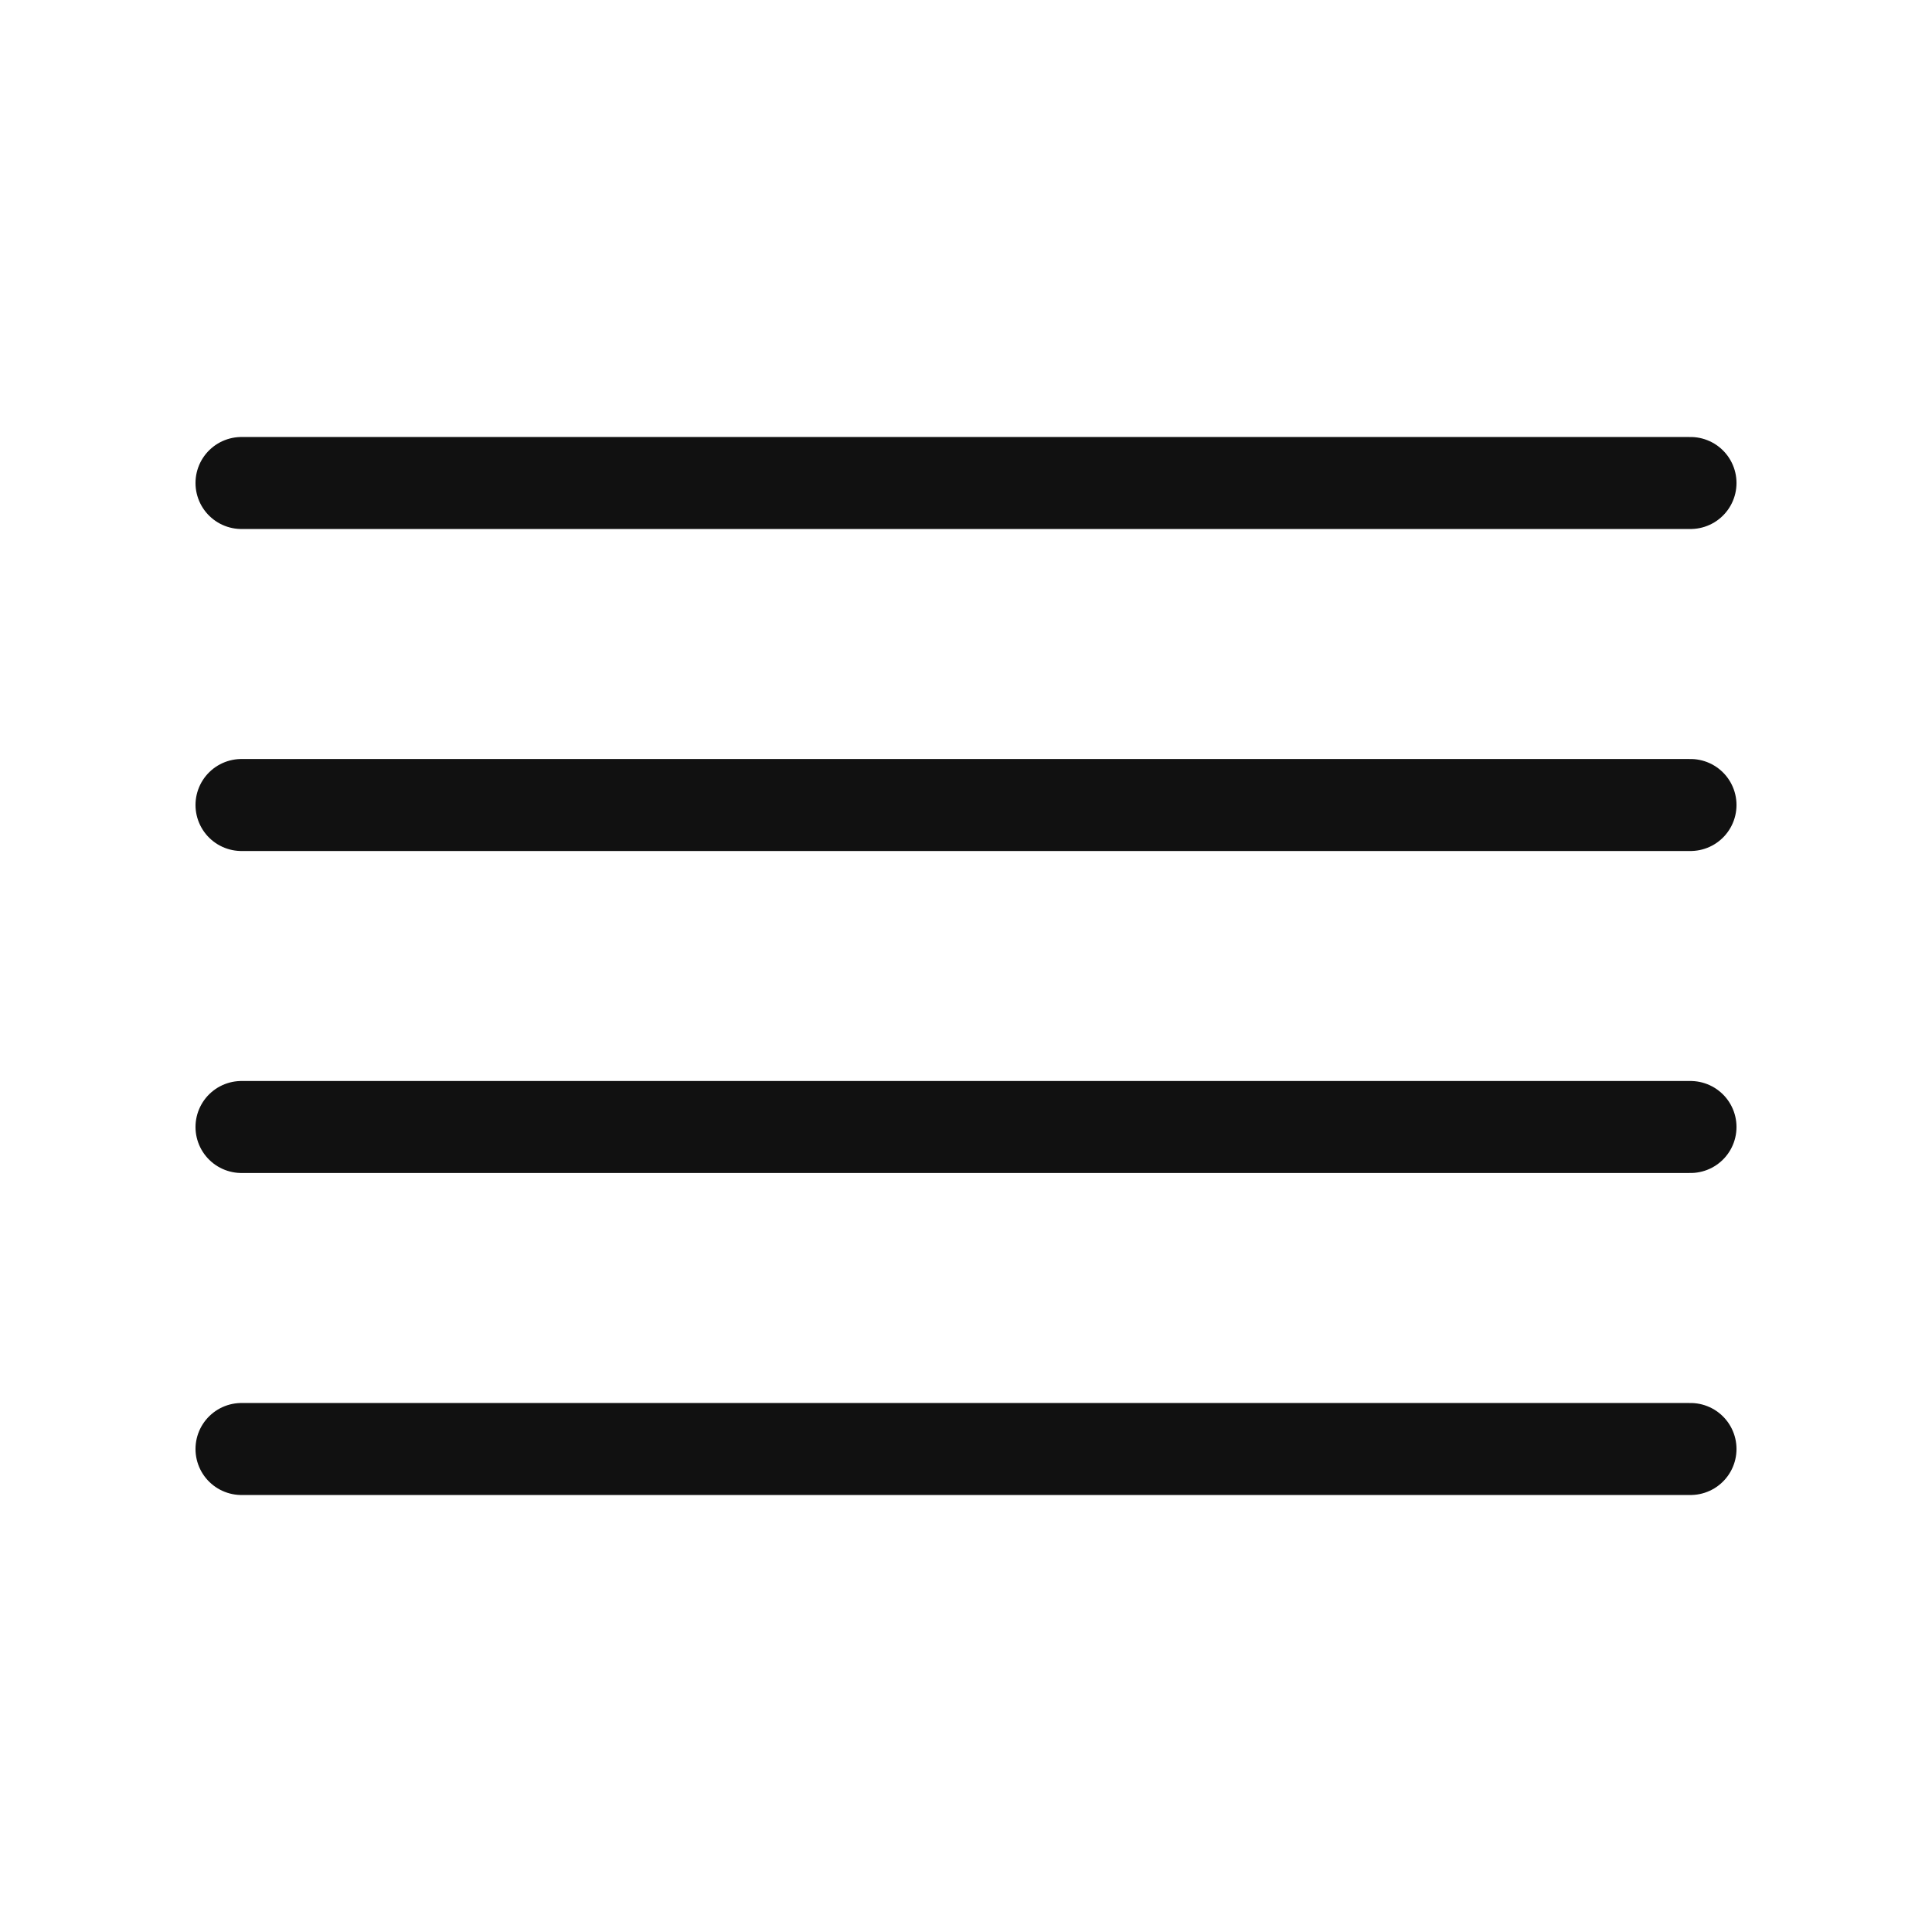
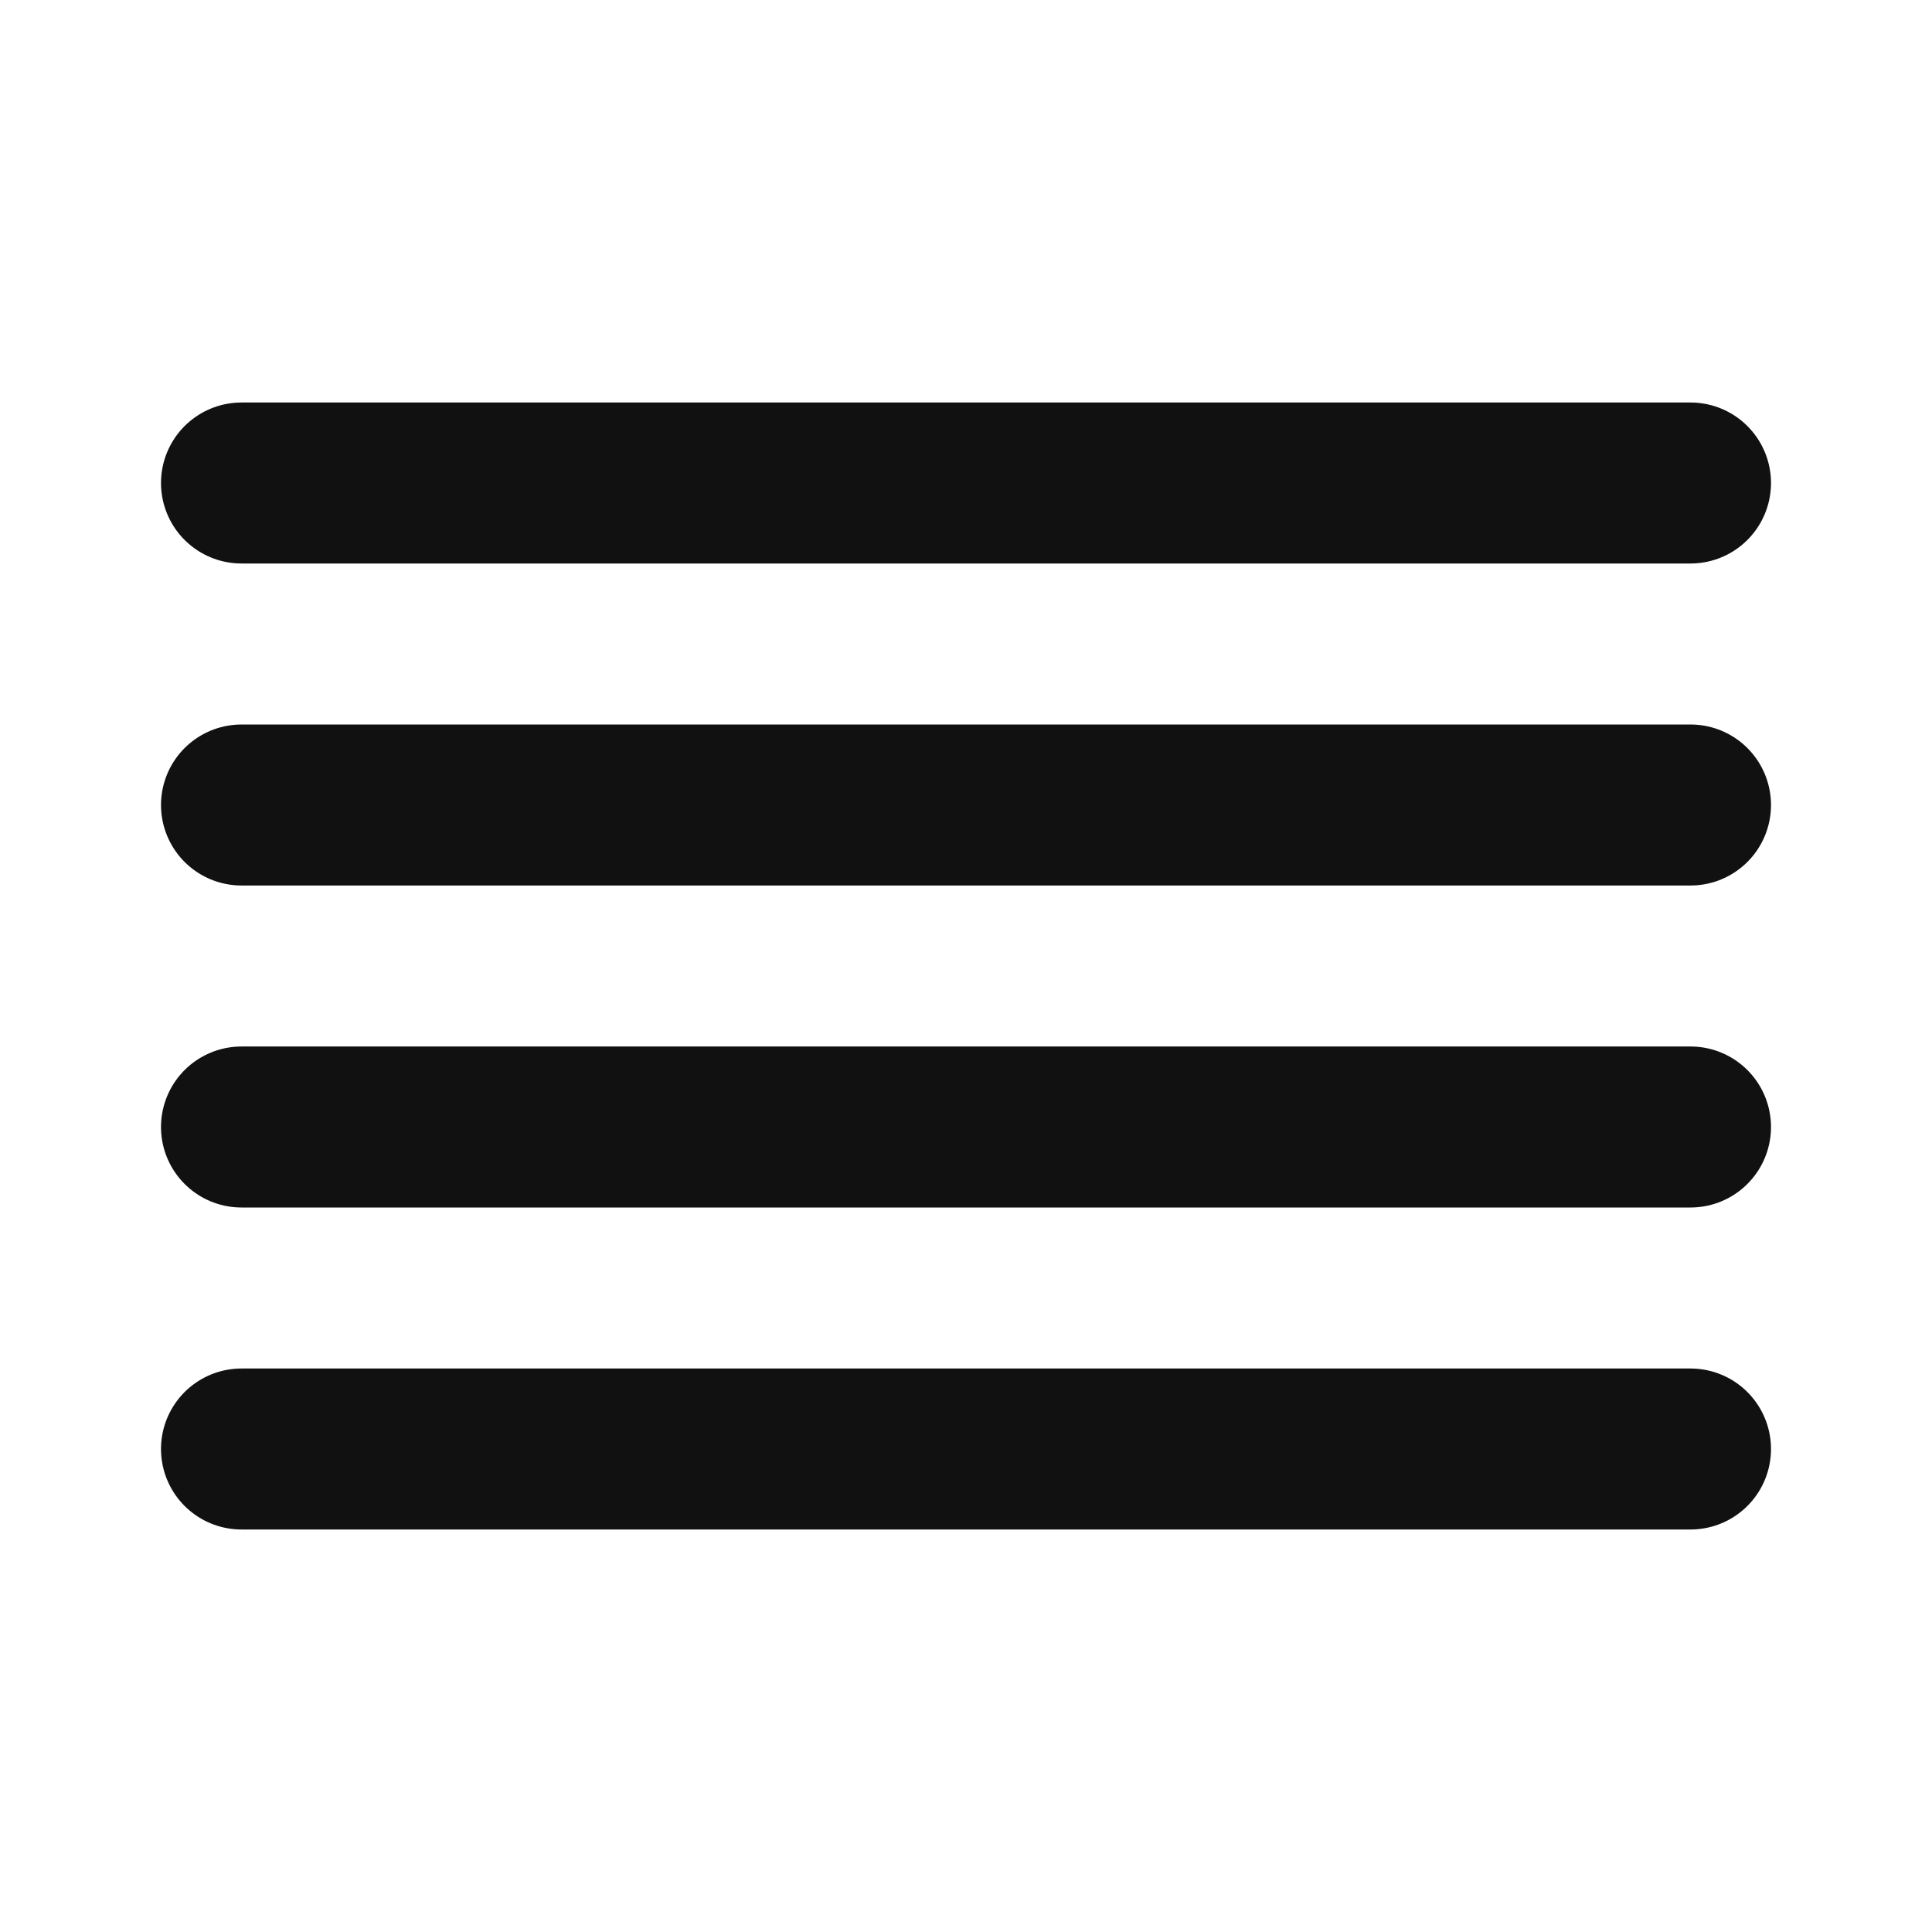
- <svg xmlns="http://www.w3.org/2000/svg" width="42" height="42" viewBox="0 0 42 42" fill="none">
-   <path d="M36.75 17.5H5.25" stroke="#111111" stroke-width="2" stroke-linecap="round" stroke-linejoin="round" />
-   <path d="M36.75 10.5H5.25" stroke="#111111" stroke-width="2" stroke-linecap="round" stroke-linejoin="round" />
-   <path d="M36.75 24.5H5.25" stroke="#111111" stroke-width="2" stroke-linecap="round" stroke-linejoin="round" />
-   <path d="M36.75 31.5H5.25" stroke="#111111" stroke-width="2" stroke-linecap="round" stroke-linejoin="round" />
+ <svg xmlns="http://www.w3.org/2000/svg" width="24" height="24" viewBox="0 0 24 24" fill="none">
+   <path d="M21 10H3" stroke="#111111" stroke-width="2" stroke-linecap="round" stroke-linejoin="round" />
+   <path d="M21 6H3" stroke="#111111" stroke-width="2" stroke-linecap="round" stroke-linejoin="round" />
+   <path d="M21 14H3" stroke="#111111" stroke-width="2" stroke-linecap="round" stroke-linejoin="round" />
+   <path d="M21 18H3" stroke="#111111" stroke-width="2" stroke-linecap="round" stroke-linejoin="round" />
</svg>
